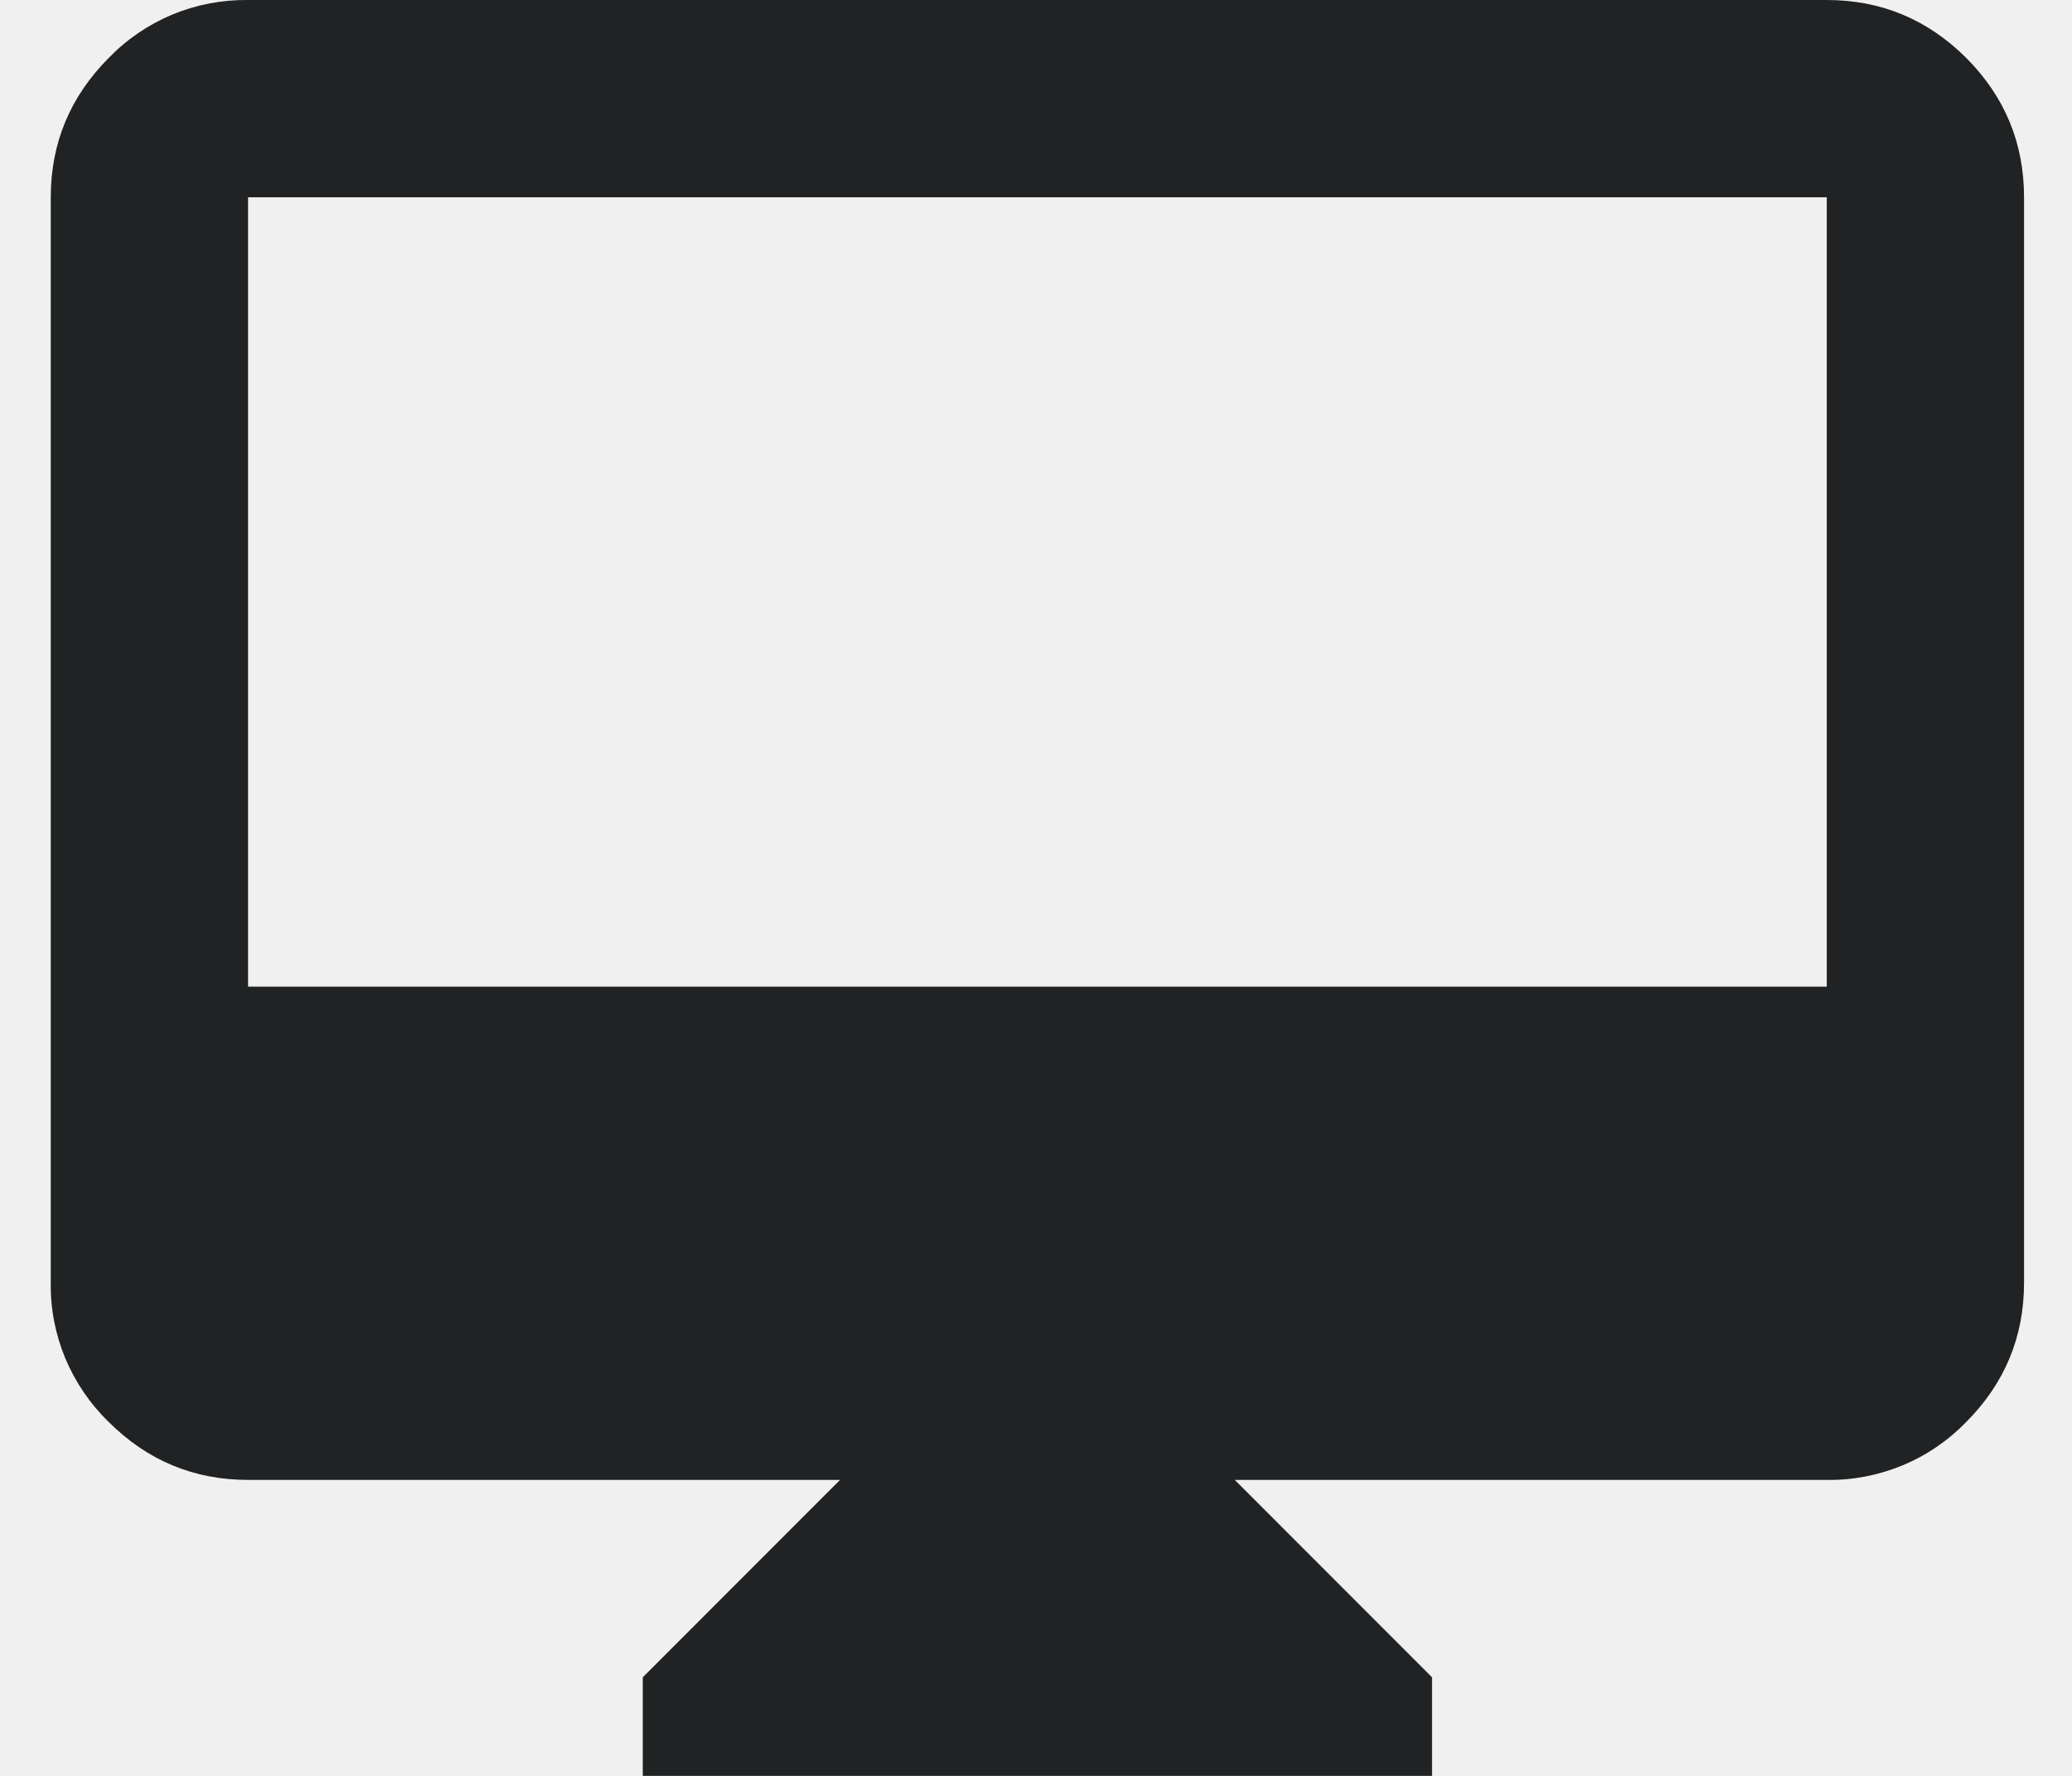
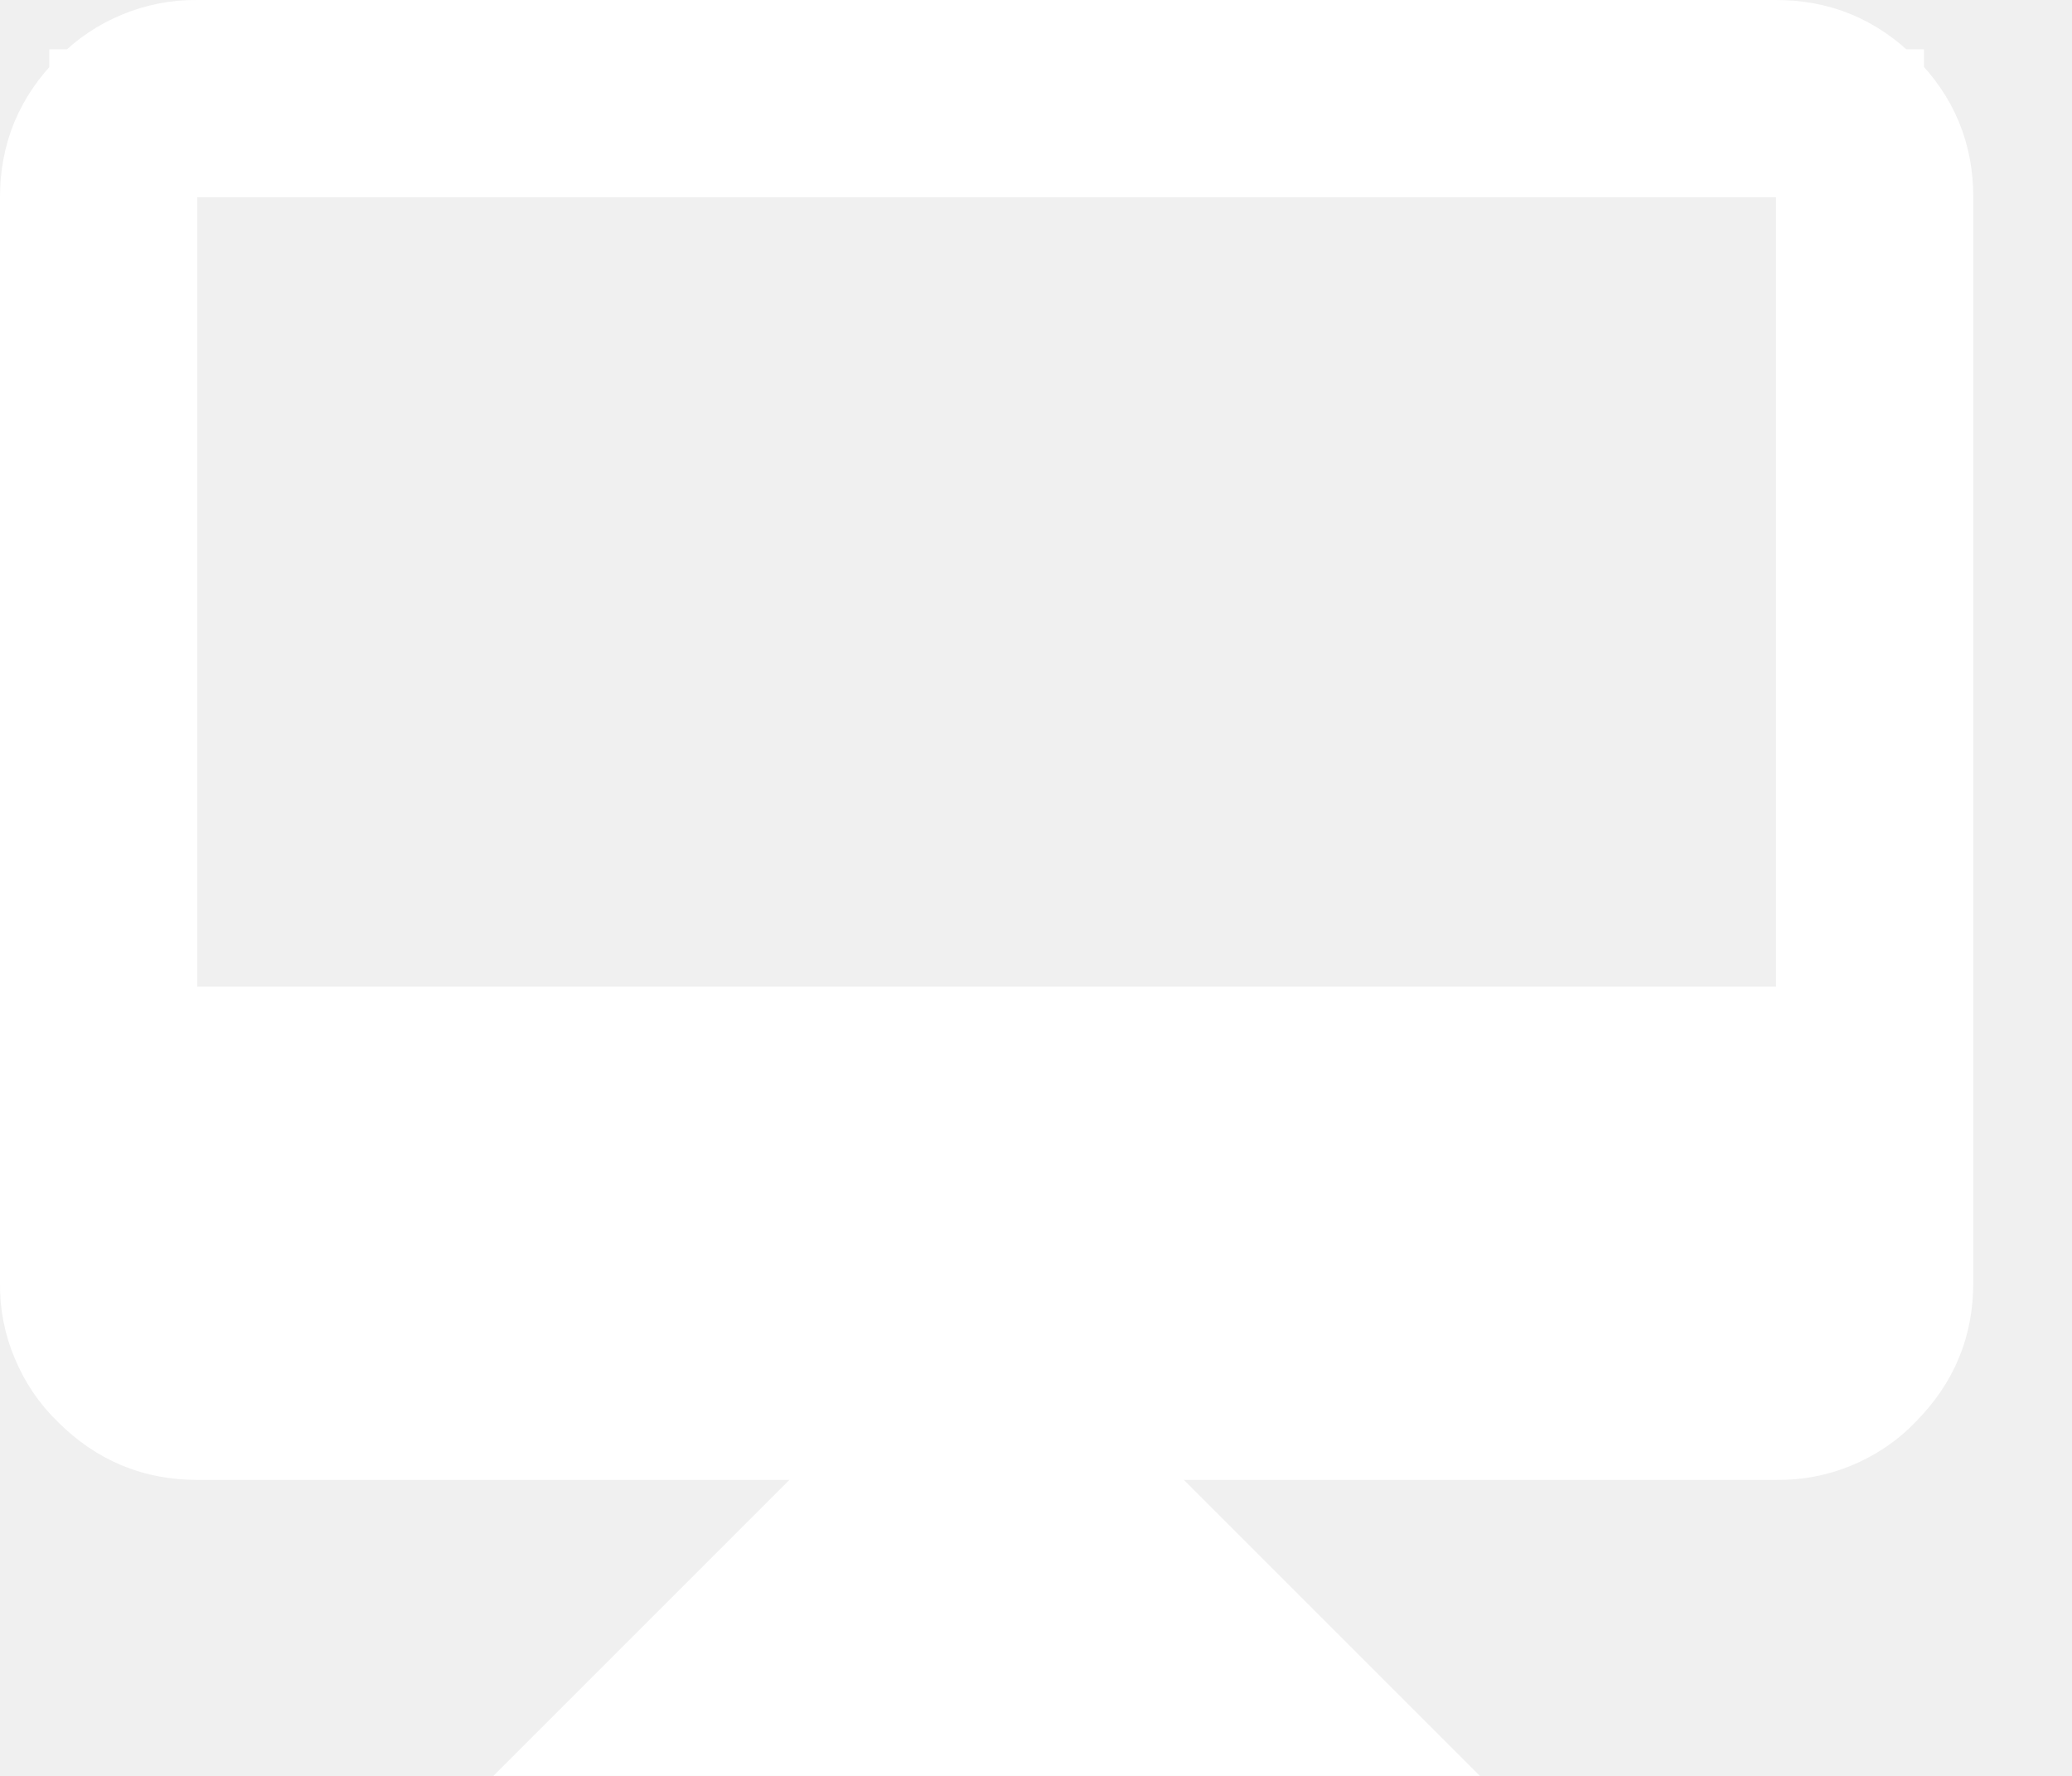
<svg xmlns="http://www.w3.org/2000/svg" width="14" height="12" viewBox="0 0 14 12" fill="none">
-   <path d="M4.343 12V11.334L5.676 10H1.676C1.31 10 0.996 9.869 0.735 9.609C0.609 9.487 0.509 9.34 0.441 9.178C0.374 9.016 0.34 8.842 0.343 8.667V1.333C0.343 0.967 0.474 0.653 0.735 0.391C0.857 0.265 1.003 0.166 1.165 0.098C1.327 0.031 1.501 -0.002 1.676 0H12.343C12.71 0 13.024 0.131 13.285 0.391C13.546 0.653 13.676 0.967 13.676 1.333V8.667C13.676 9.033 13.546 9.347 13.285 9.609C13.163 9.735 13.016 9.835 12.854 9.902C12.692 9.969 12.518 10.003 12.343 10H8.343L9.676 11.334V12H4.343ZM1.676 6.667H12.343V1.333H1.676V6.667Z" fill="#202223" />
+   <path d="M1.326 0.5H12C12.233 0.5 12.42 0.577 12.589 0.745C12.757 0.914 12.833 1.101 12.833 1.333V8.667C12.833 8.899 12.757 9.086 12.588 9.256L12.583 9.262C12.509 9.339 12.419 9.399 12.32 9.44C12.222 9.481 12.115 9.502 12.008 9.5H6.793L7.646 10.354L8.792 11.5H4.541L6.541 9.5H1.333C1.101 9.5 0.914 9.423 0.745 9.255L0.739 9.249C0.662 9.175 0.602 9.085 0.561 8.986C0.519 8.887 0.498 8.781 0.5 8.674V1.333C0.5 1.101 0.577 0.914 0.746 0.744L0.752 0.739C0.826 0.662 0.916 0.602 1.015 0.561C1.113 0.52 1.219 0.499 1.326 0.5ZM0.833 7.167H12.5V0.833H0.833V7.167Z" fill="white" stroke="white" />
</svg>
